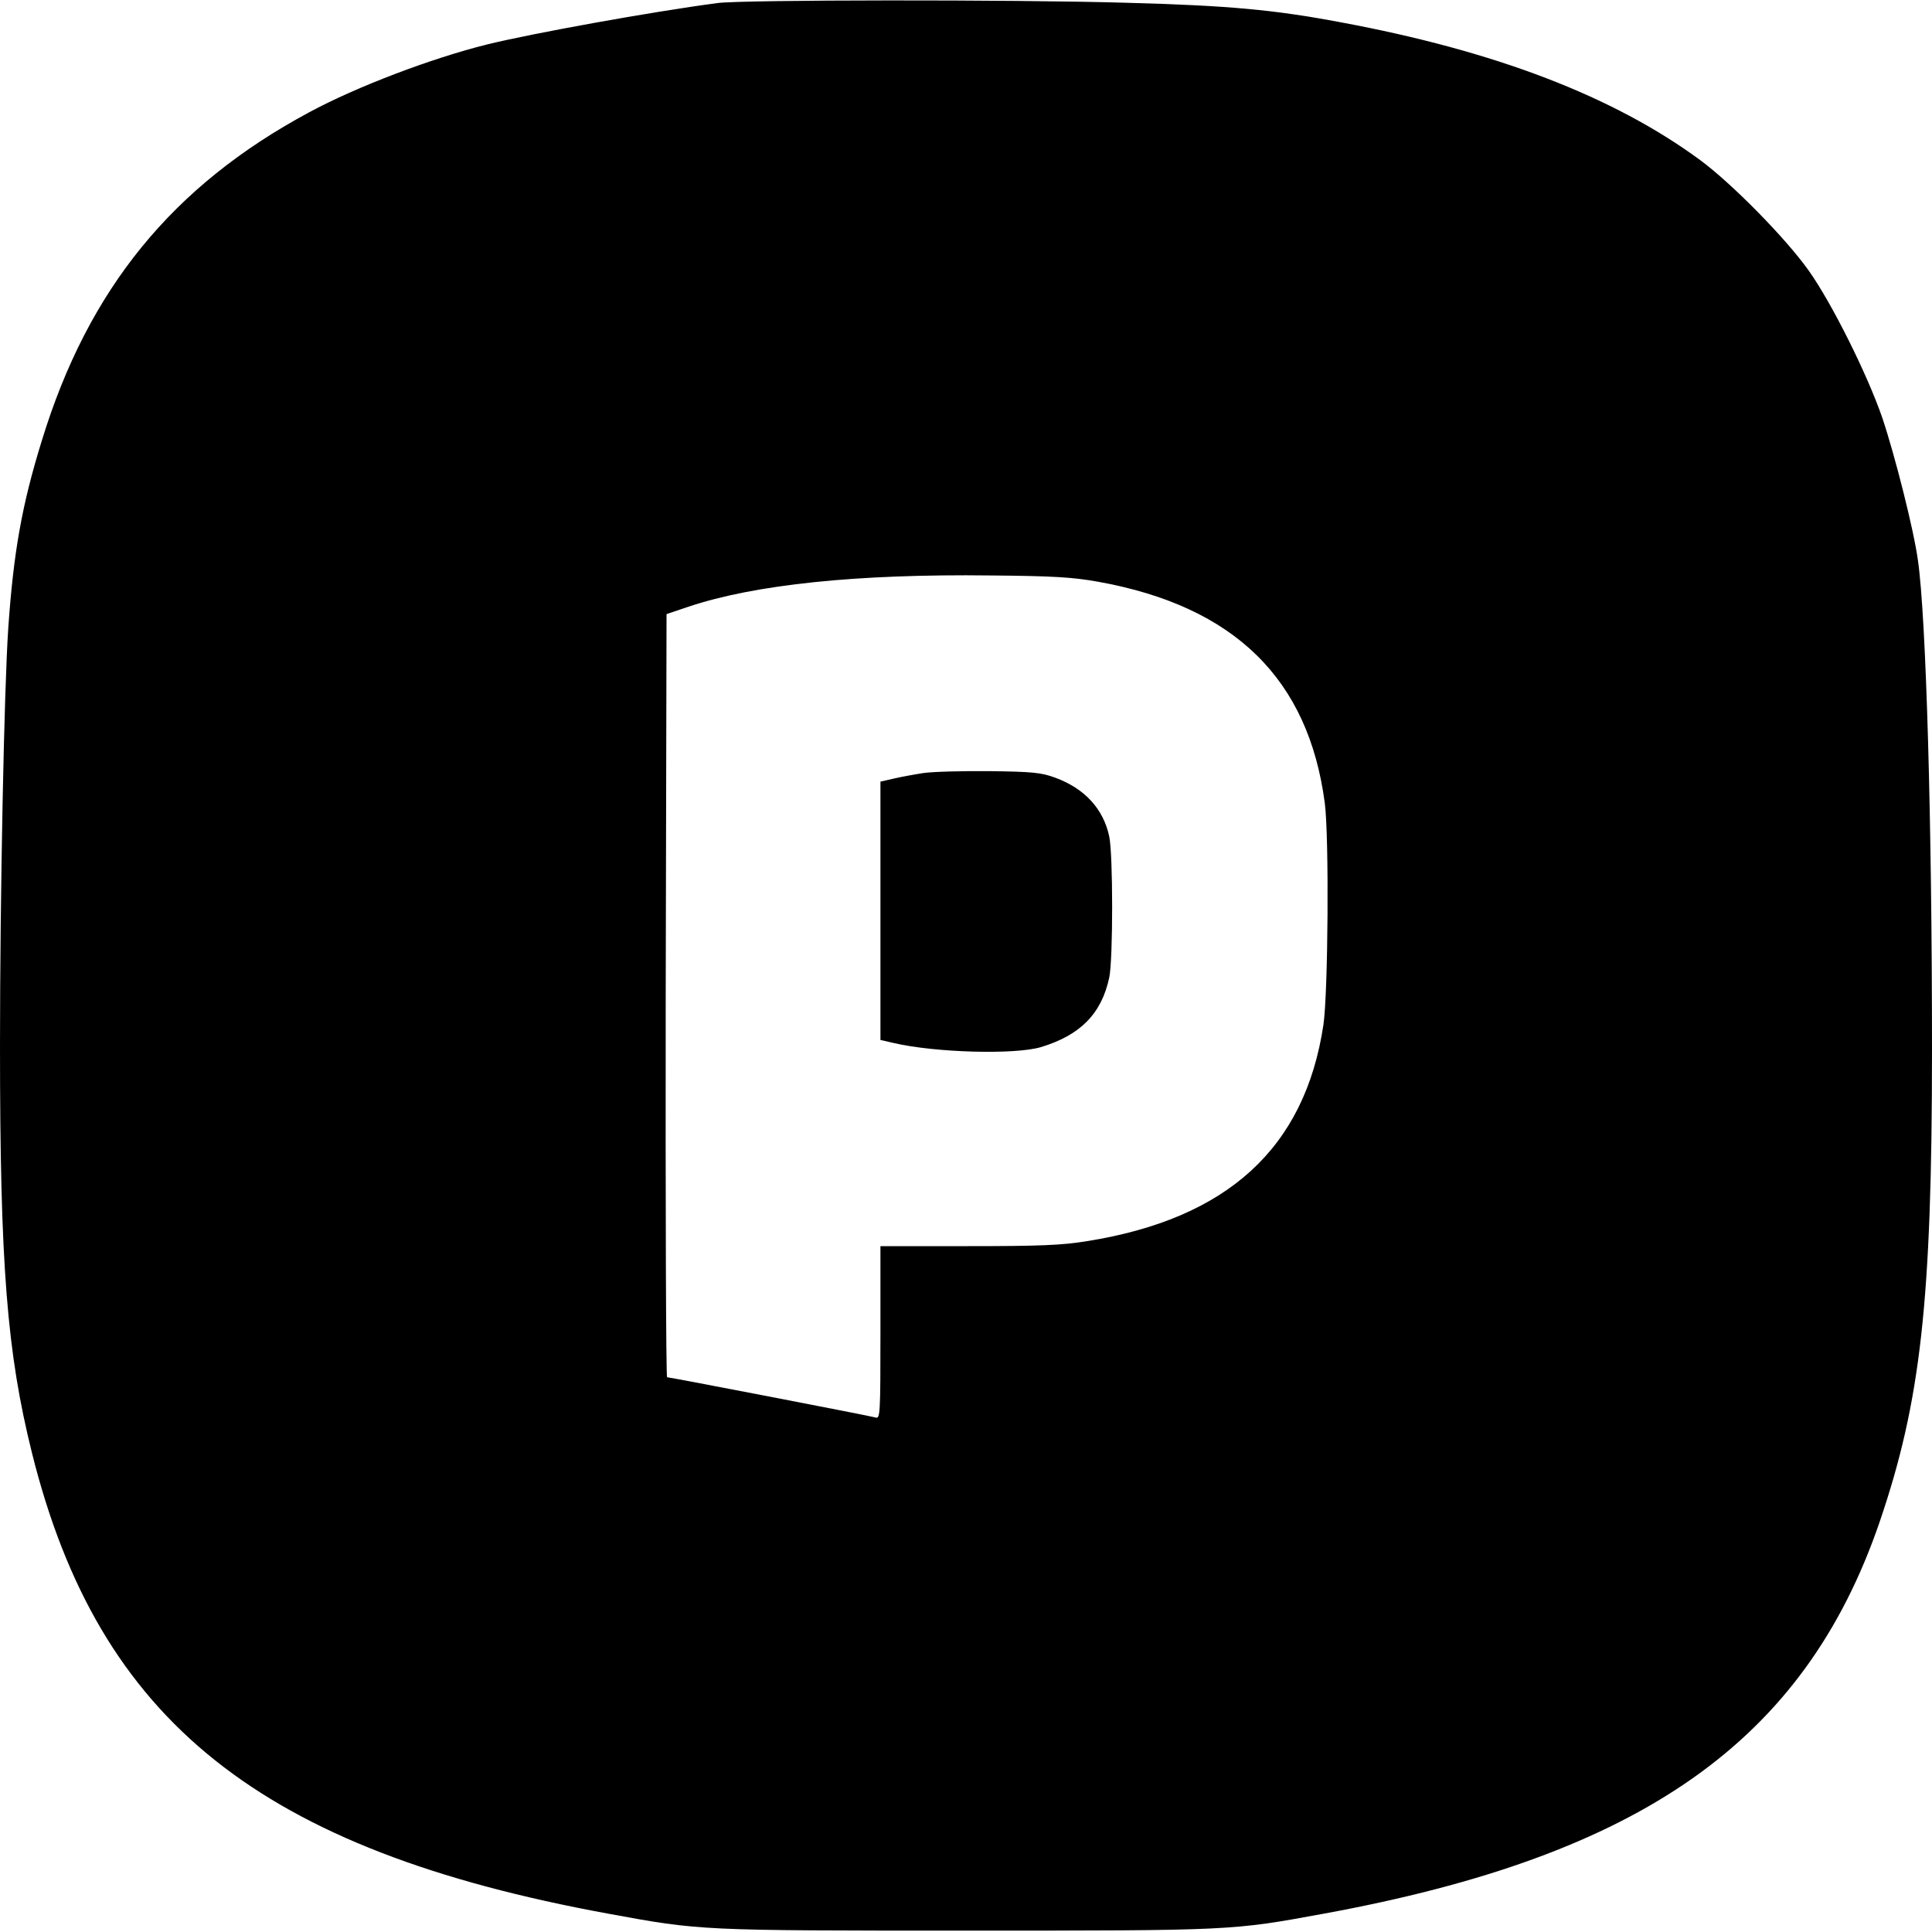
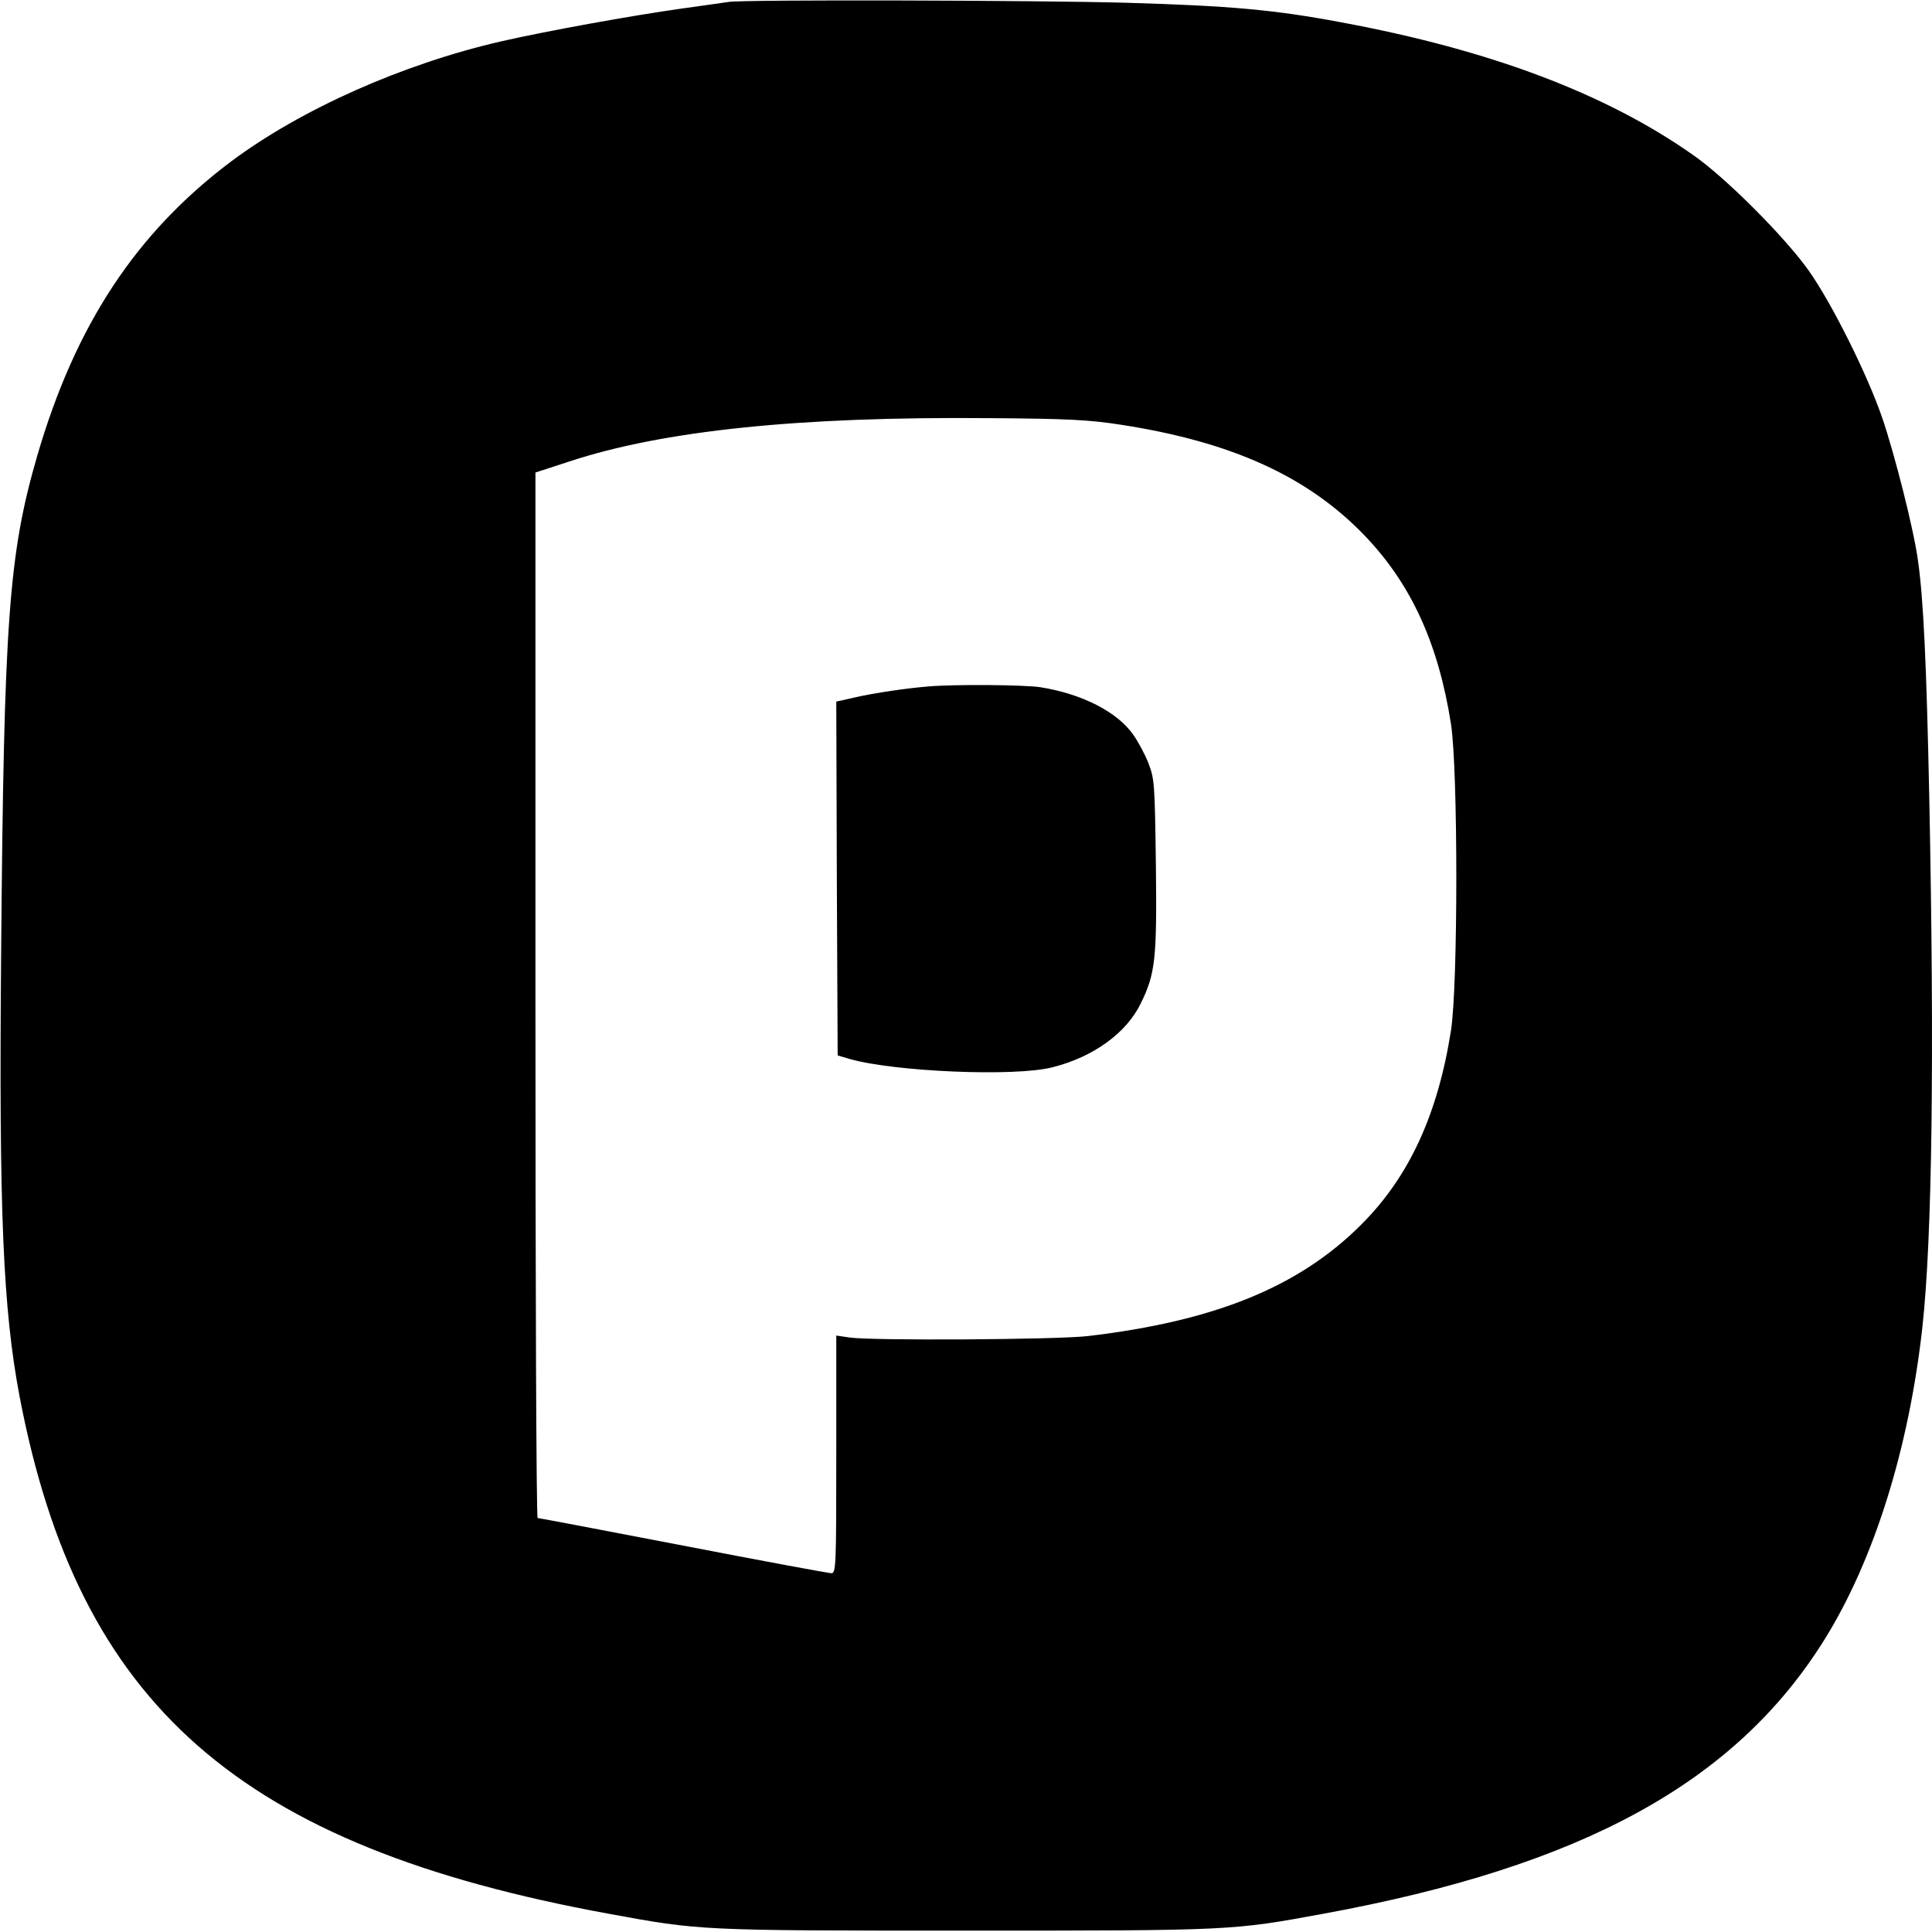
<svg xmlns="http://www.w3.org/2000/svg" version="1.0" width="700pt" height="700pt" viewBox="0 0 700 700" preserveAspectRatio="xMidYMid meet">
  <g transform="translate(0,700) scale(0.1,-0.1)" fill="#000000" stroke="none">
-     <path d="M2600 6989 c-242 -32 -672 -110 -835 -150 -201 -50 -473 -153 -645 -246 -495 -266 -800 -640 -968 -1188 -73 -235 -103 -407 -122 -680 -15 -220 -30 -971 -30 -1515 0 -792 25 -1110 116 -1475 242 -971 827 -1438 2090 -1669 331 -61 331 -61 1294 -61 963 0 963 0 1294 61 1155 211 1744 626 2016 1419 149 437 190 799 190 1710 0 824 -21 1566 -51 1775 -15 110 -83 379 -129 516 -54 157 -183 416 -267 534 -83 117 -279 316 -393 400 -314 231 -742 395 -1301 499 -244 46 -408 61 -779 71 -410 12 -1391 11 -1480 -1z m1380 -2097 c493 -89 761 -352 820 -802 16 -123 12 -688 -5 -803 -67 -447 -348 -703 -857 -784 -91 -15 -174 -18 -431 -18 l-317 0 0 -313 c0 -294 -1 -313 -17 -308 -20 6 -746 146 -756 146 -4 0 -6 622 -5 1383 l3 1382 80 27 c240 80 609 119 1095 113 225 -2 296 -6 390 -23z" />
-     <path d="M3345 4199 c-33 -5 -81 -14 -107 -20 l-48 -11 0 -468 0 -468 48 -11 c150 -35 438 -43 533 -15 143 43 220 121 248 252 14 67 14 445 0 511 -21 100 -89 174 -195 213 -51 19 -83 22 -239 24 -99 1 -207 -2 -240 -7z" />
+     <path d="M2640 6993 c-14 -2 -90 -13 -170 -24 -185 -26 -488 -81 -655 -119 -356 -82 -725 -246 -979 -436 -344 -259 -563 -592 -701 -1065 -104 -359 -121 -596 -131 -1814 -8 -929 7 -1277 67 -1595 214 -1119 795 -1629 2135 -1874 331 -61 331 -61 1294 -61 963 0 963 0 1294 61 940 172 1495 476 1818 996 178 287 304 688 353 1128 36 325 44 984 25 1925 -10 482 -21 716 -41 855 -15 111 -84 384 -130 518 -54 157 -183 415 -266 532 -85 120 -300 336 -418 418 -315 222 -735 381 -1275 481 -244 46 -405 60 -779 71 -320 9 -1388 12 -1441 3z m1422 -1532 c401 -62 675 -187 880 -399 170 -176 269 -392 315 -684 26 -165 26 -950 0 -1113 -48 -304 -152 -529 -324 -701 -226 -227 -532 -351 -993 -405 -115 -13 -782 -17 -862 -5 l-48 7 0 -430 c0 -408 -1 -431 -18 -431 -10 0 -252 45 -537 100 -286 55 -523 100 -527 100 -5 0 -8 852 -8 1894 l0 1894 123 40 c339 112 833 163 1517 157 292 -2 366 -6 482 -24z" />
+     <path d="M3365 4513 c-76 -6 -200 -24 -268 -40 l-67 -15 2 -641 3 -641 44 -13 c161 -46 599 -65 734 -30 148 37 268 124 320 231 53 108 59 160 55 501 -4 298 -5 312 -27 370 -13 33 -38 79 -55 103 -58 83 -186 148 -336 172 -59 9 -309 11 -405 3z" />
  </g>
</svg>
